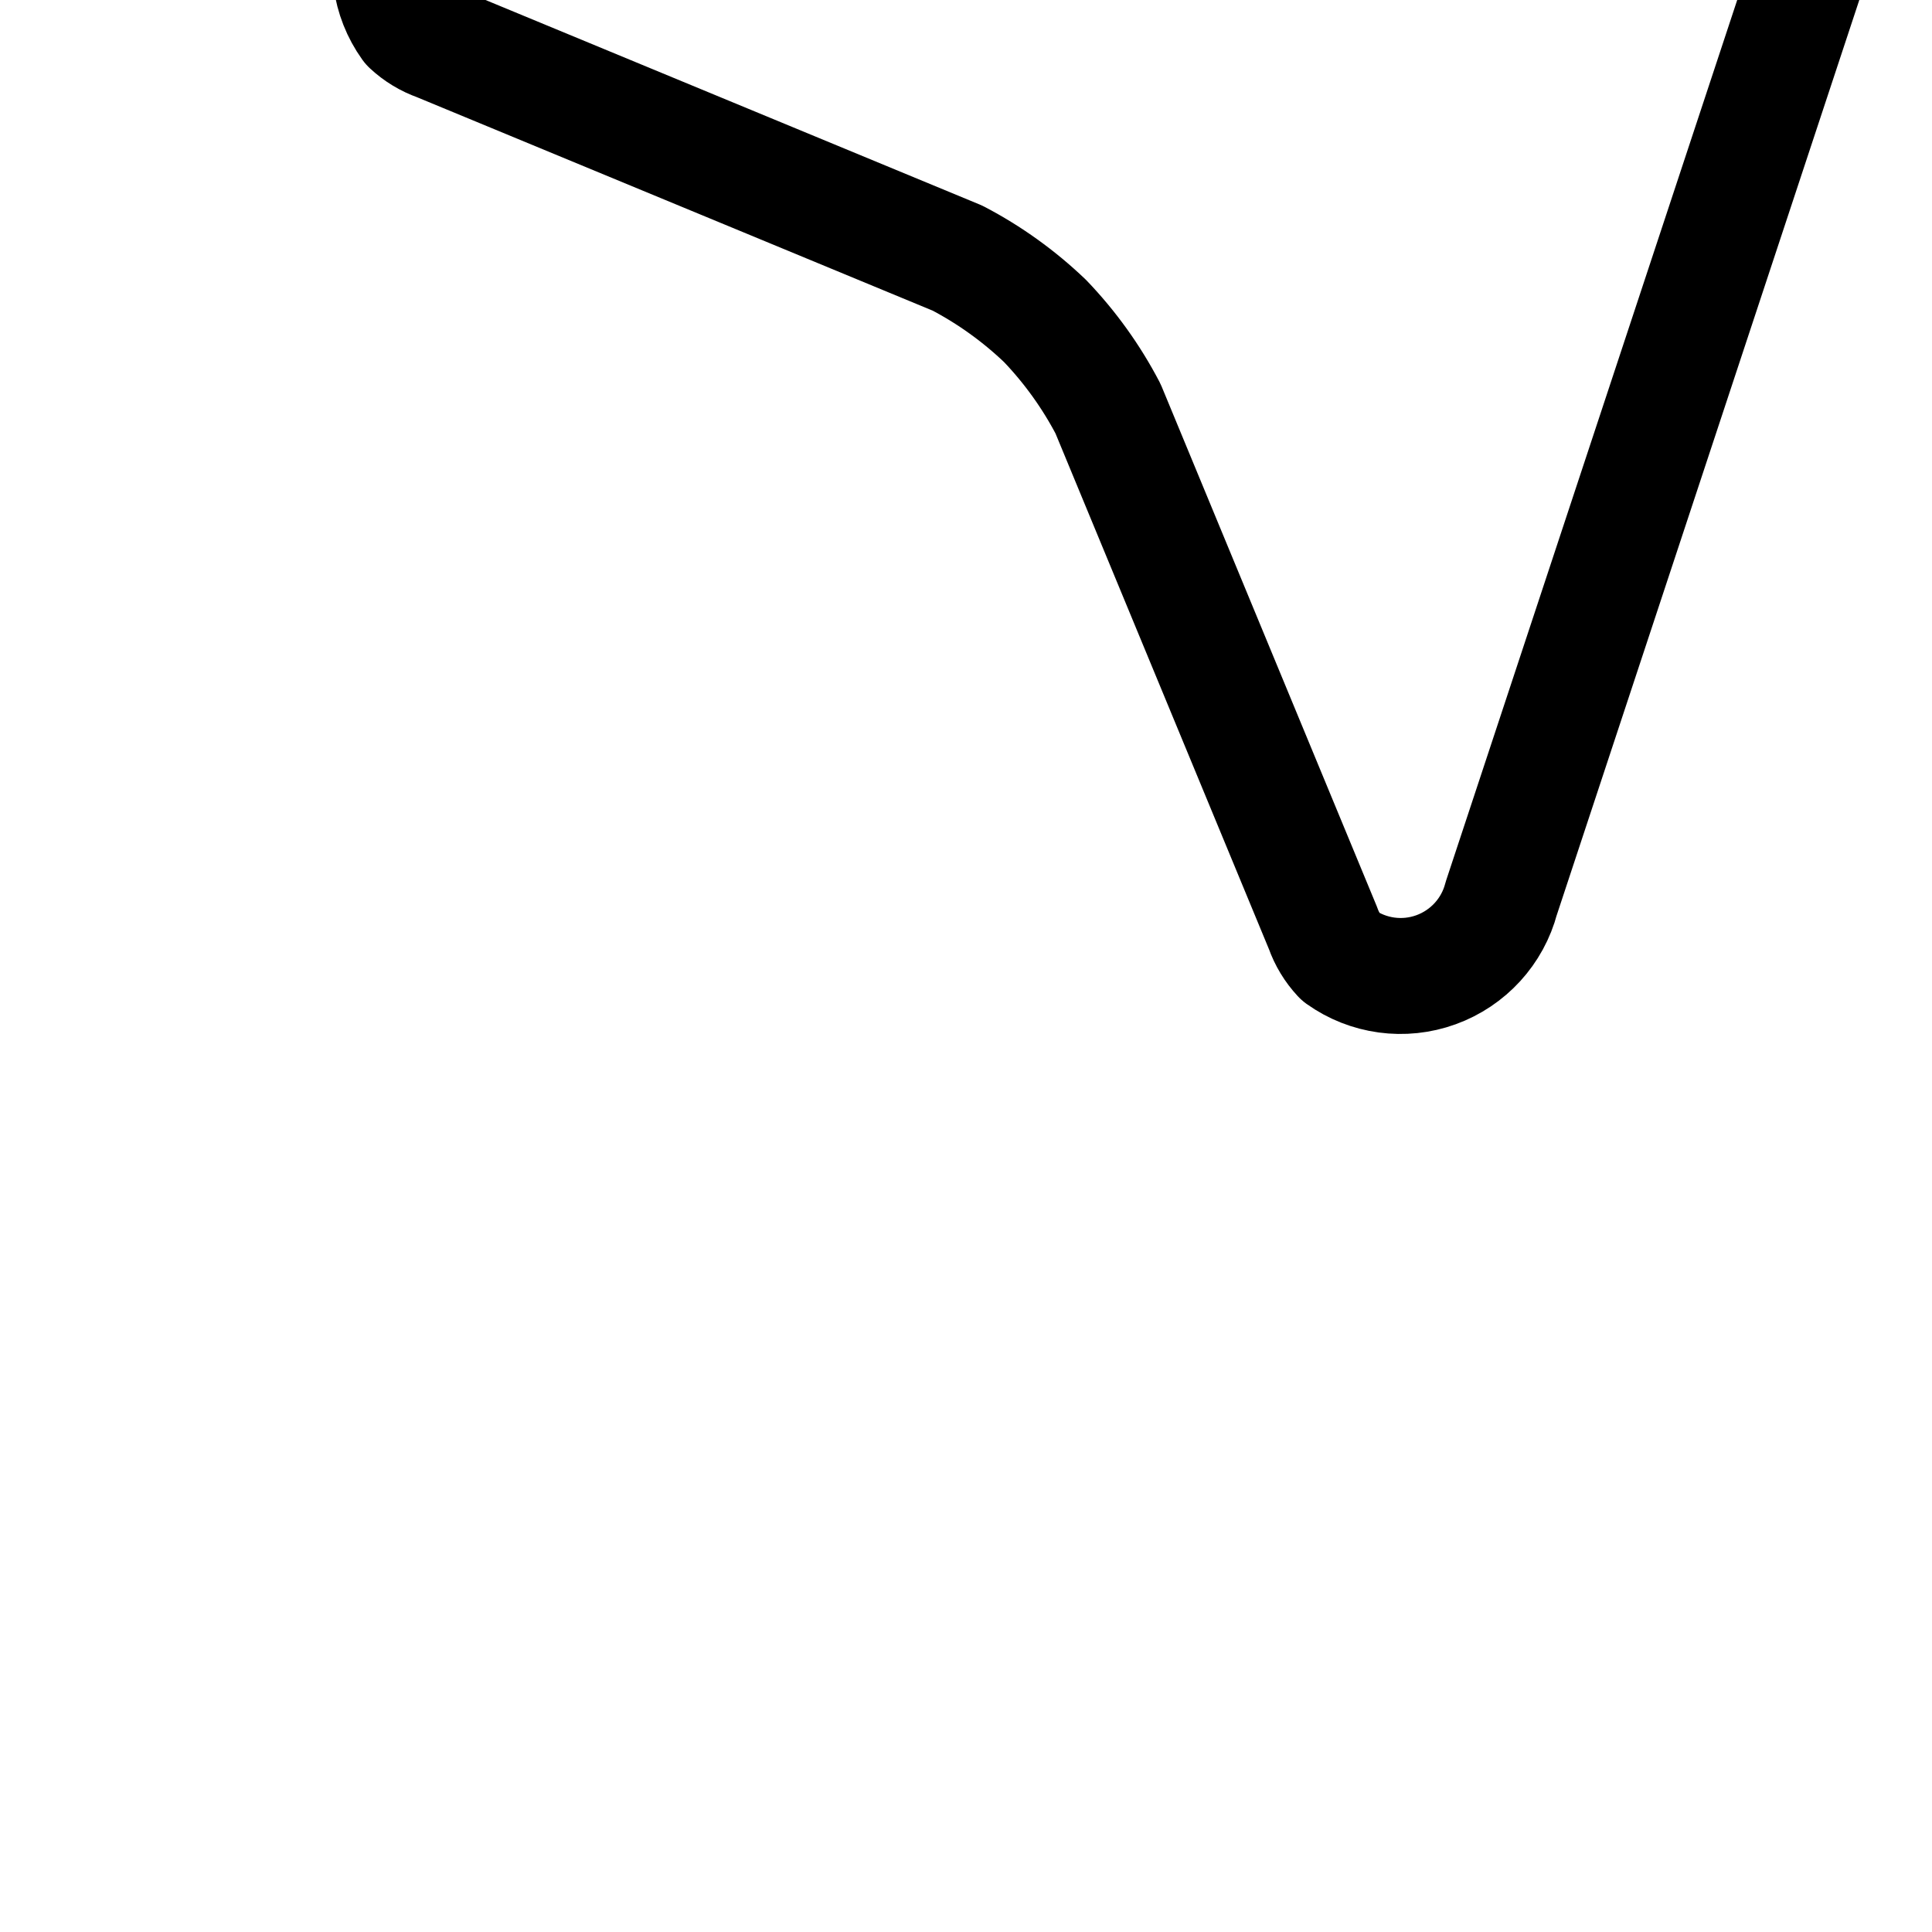
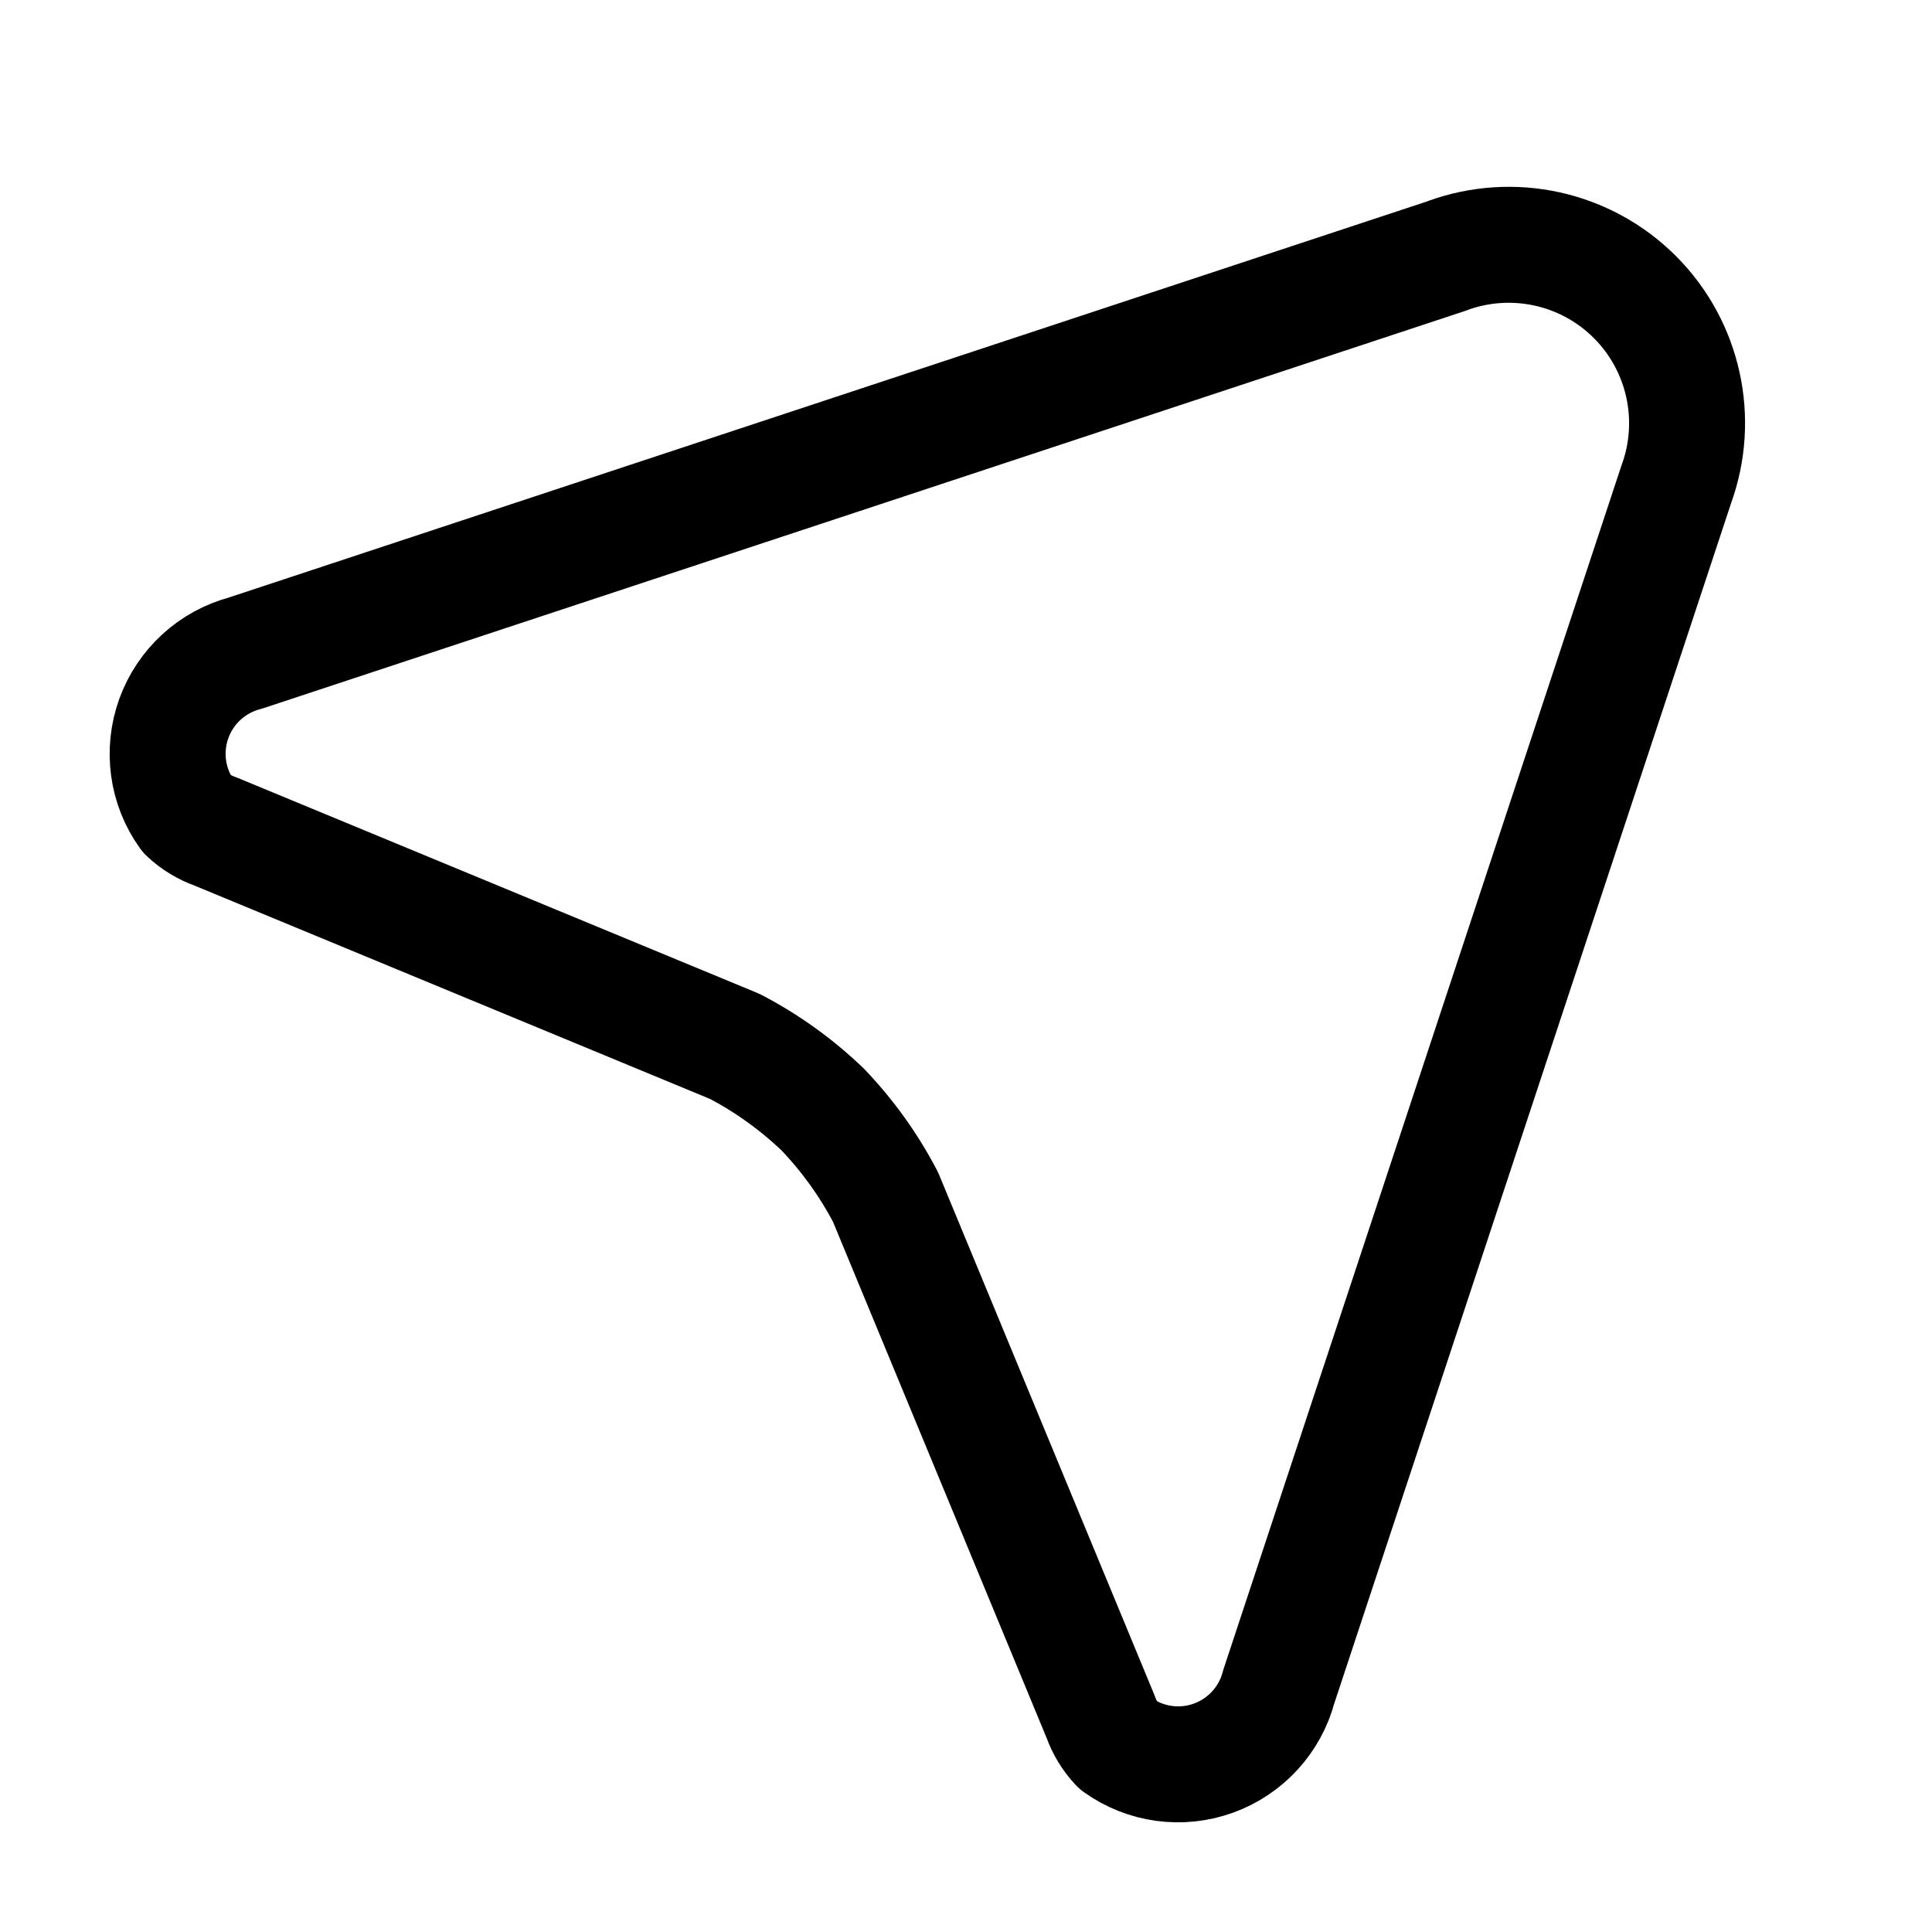
- <svg xmlns="http://www.w3.org/2000/svg" width="800px" height="800px" viewBox="0 -0.5 25 25" fill="none" transform="rotate(-45)" version="1.1" id="svg1">
+ <svg xmlns="http://www.w3.org/2000/svg" width="800" height="800" viewBox="0 -0.5 25 25" fill="none" version="1.1" id="svg1">
  <defs id="defs1" />
-   <g id="SVGRepo_bgCarrier" stroke-width="0" />
-   <g id="SVGRepo_tracerCarrier" stroke-linecap="round" stroke-linejoin="round" />
-   <g id="SVGRepo_iconCarrier" transform="matrix(1.284595,0,0,1.282701,-3.555323,-2.771393)" style="stroke-width:0.779">
+   <g id="SVGRepo_iconCarrier" transform="matrix(0.9083461,-0.9083461,0.9070062,0.9070062,-6.999205,10.6093)" style="stroke-width:0.779">
    <path fill-rule="evenodd" clip-rule="evenodd" d="M 18.455,9.883 7.063,4.143 C 6.765,3.969 6.401,3.953 6.089,4.099 5.777,4.246 5.556,4.536 5.5,4.876 5.504,4.989 5.531,5.1 5.58,5.202 l 2.169,5.24 c 0.109,0.348 0.168,0.71 0.176,1.074 -0.008,0.364 -0.067,0.726 -0.176,1.074 l -2.169,5.24 c -0.049,0.102 -0.076,0.213 -0.08,0.326 0.057,0.34 0.277,0.63 0.589,0.776 0.312,0.146 0.676,0.13 0.973,-0.044 l 11.393,-5.74 c 0.635,-0.295 1.042,-0.932 1.042,-1.633 0,-0.701 -0.406,-1.337 -1.042,-1.633 z" stroke="#000000" stroke-width="1.169" stroke-linecap="round" stroke-linejoin="round" id="path1" />
  </g>
</svg>
